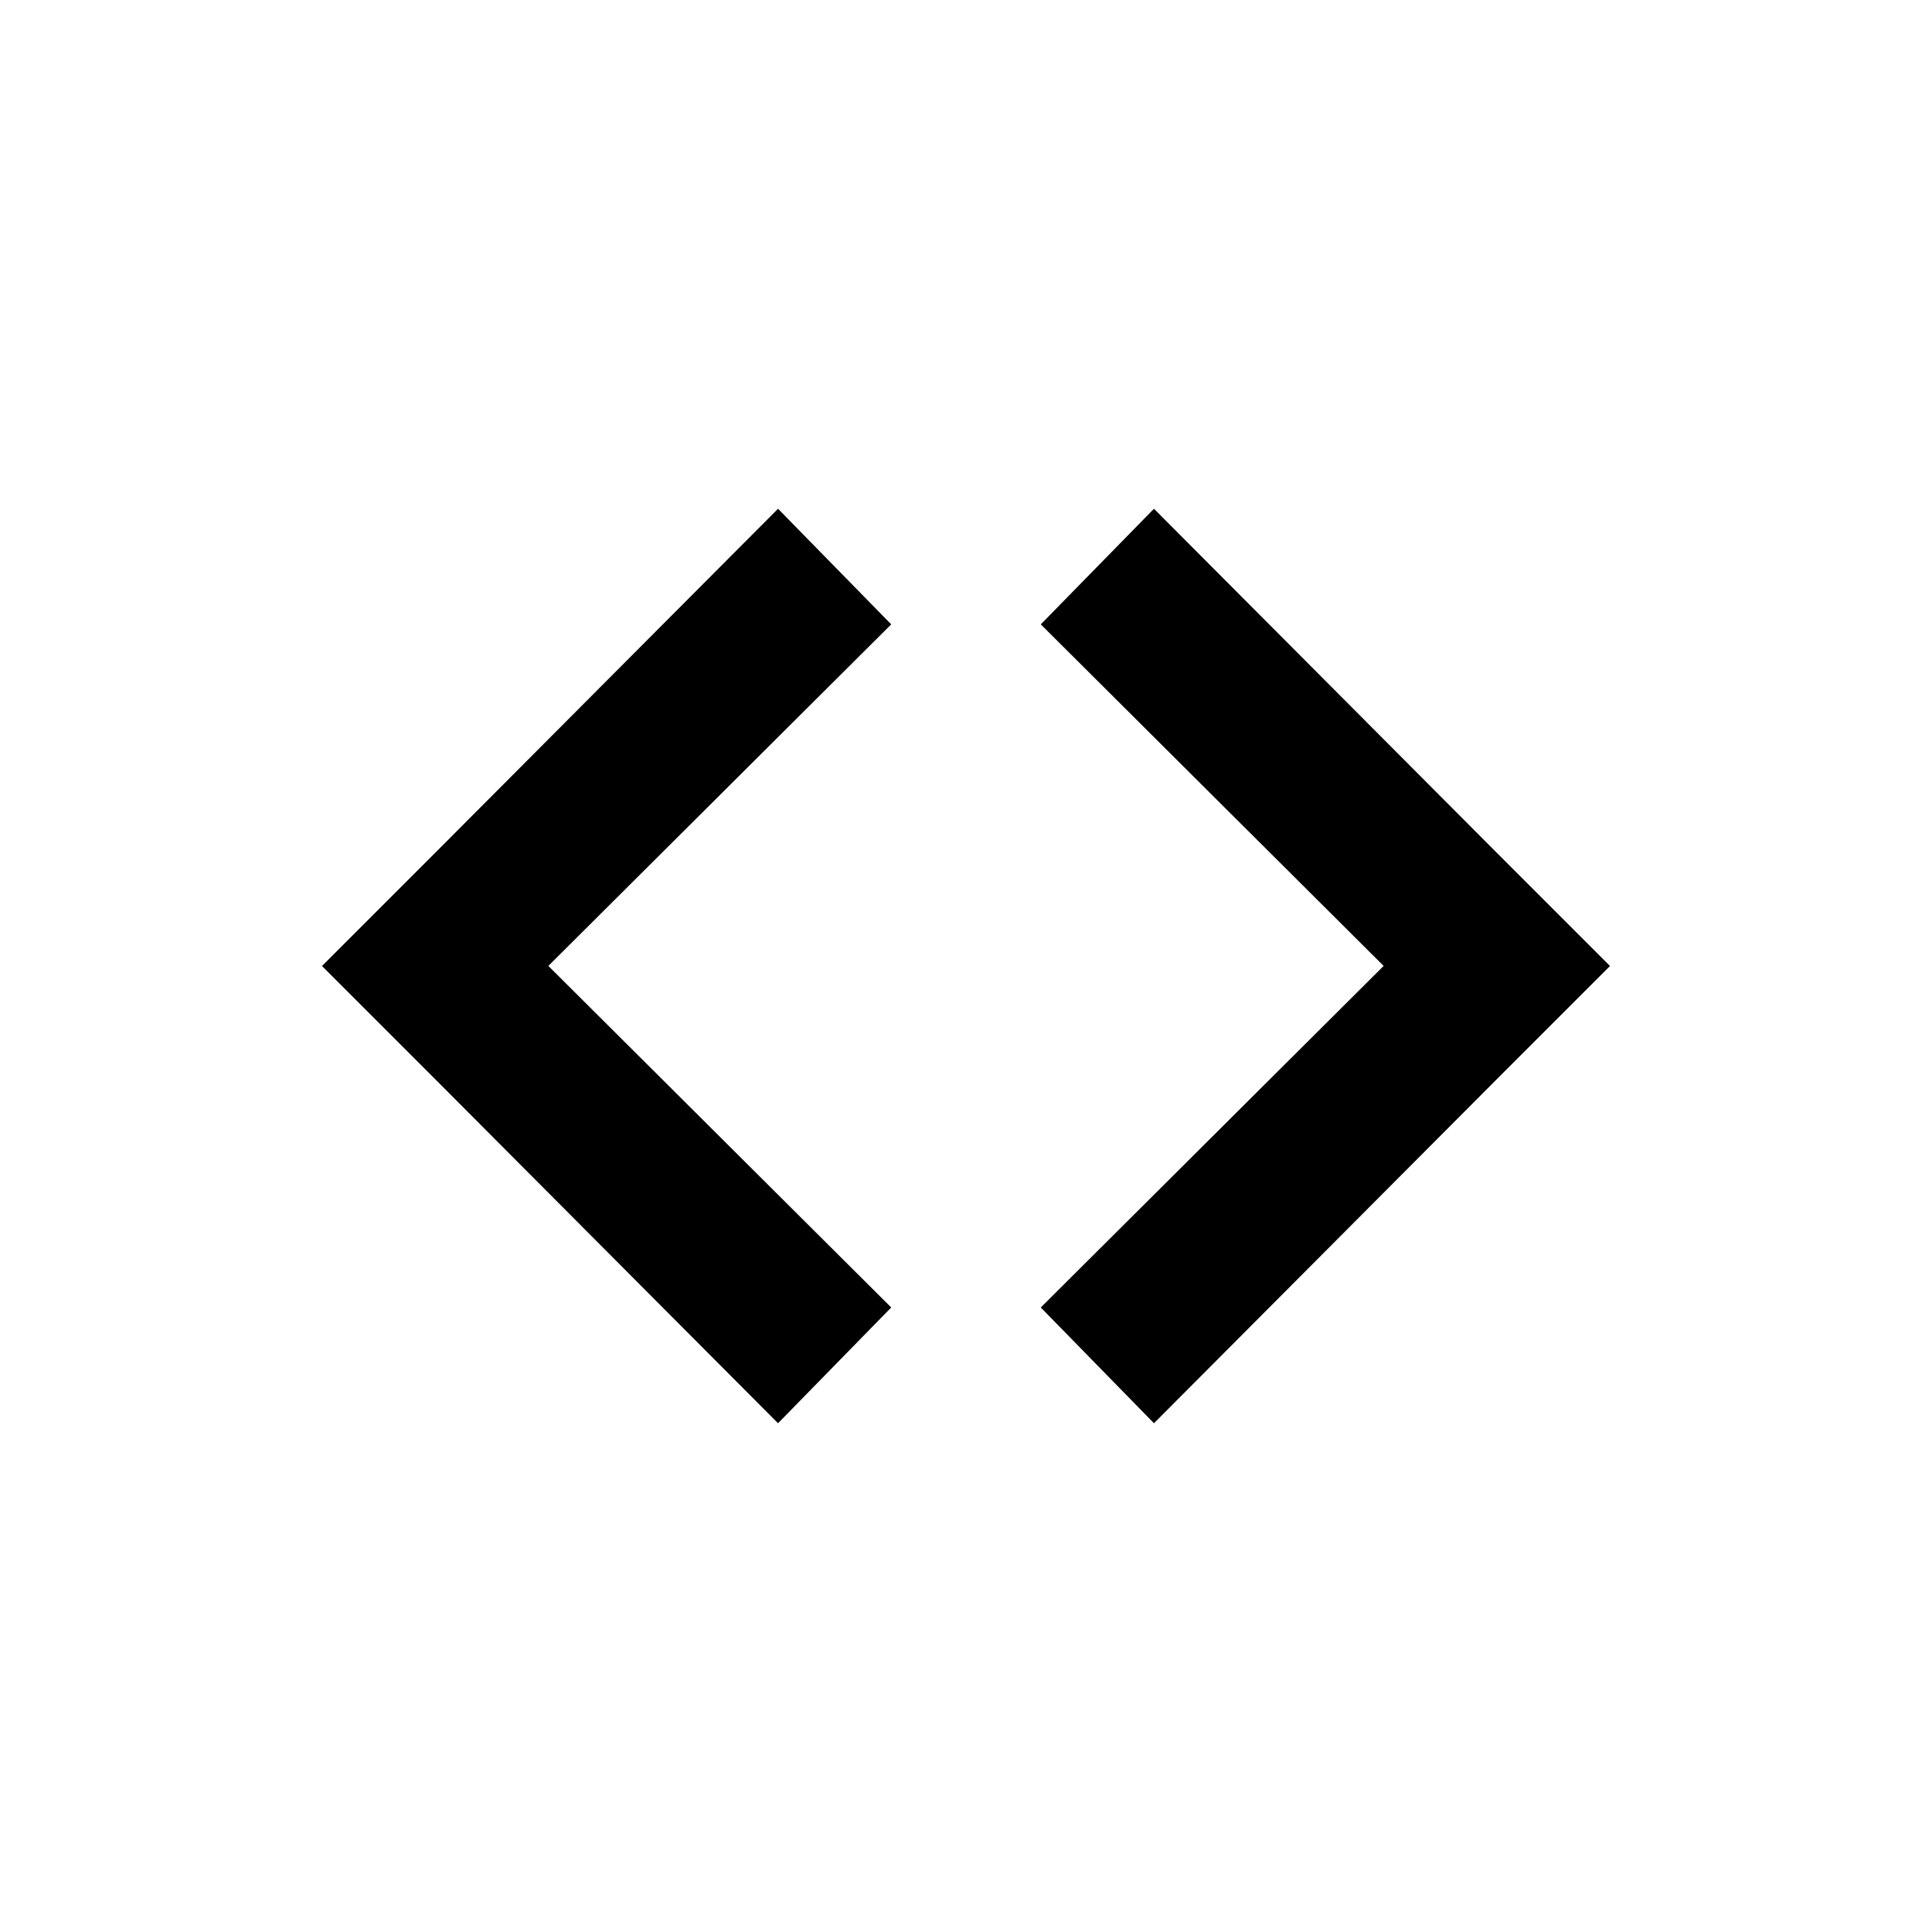
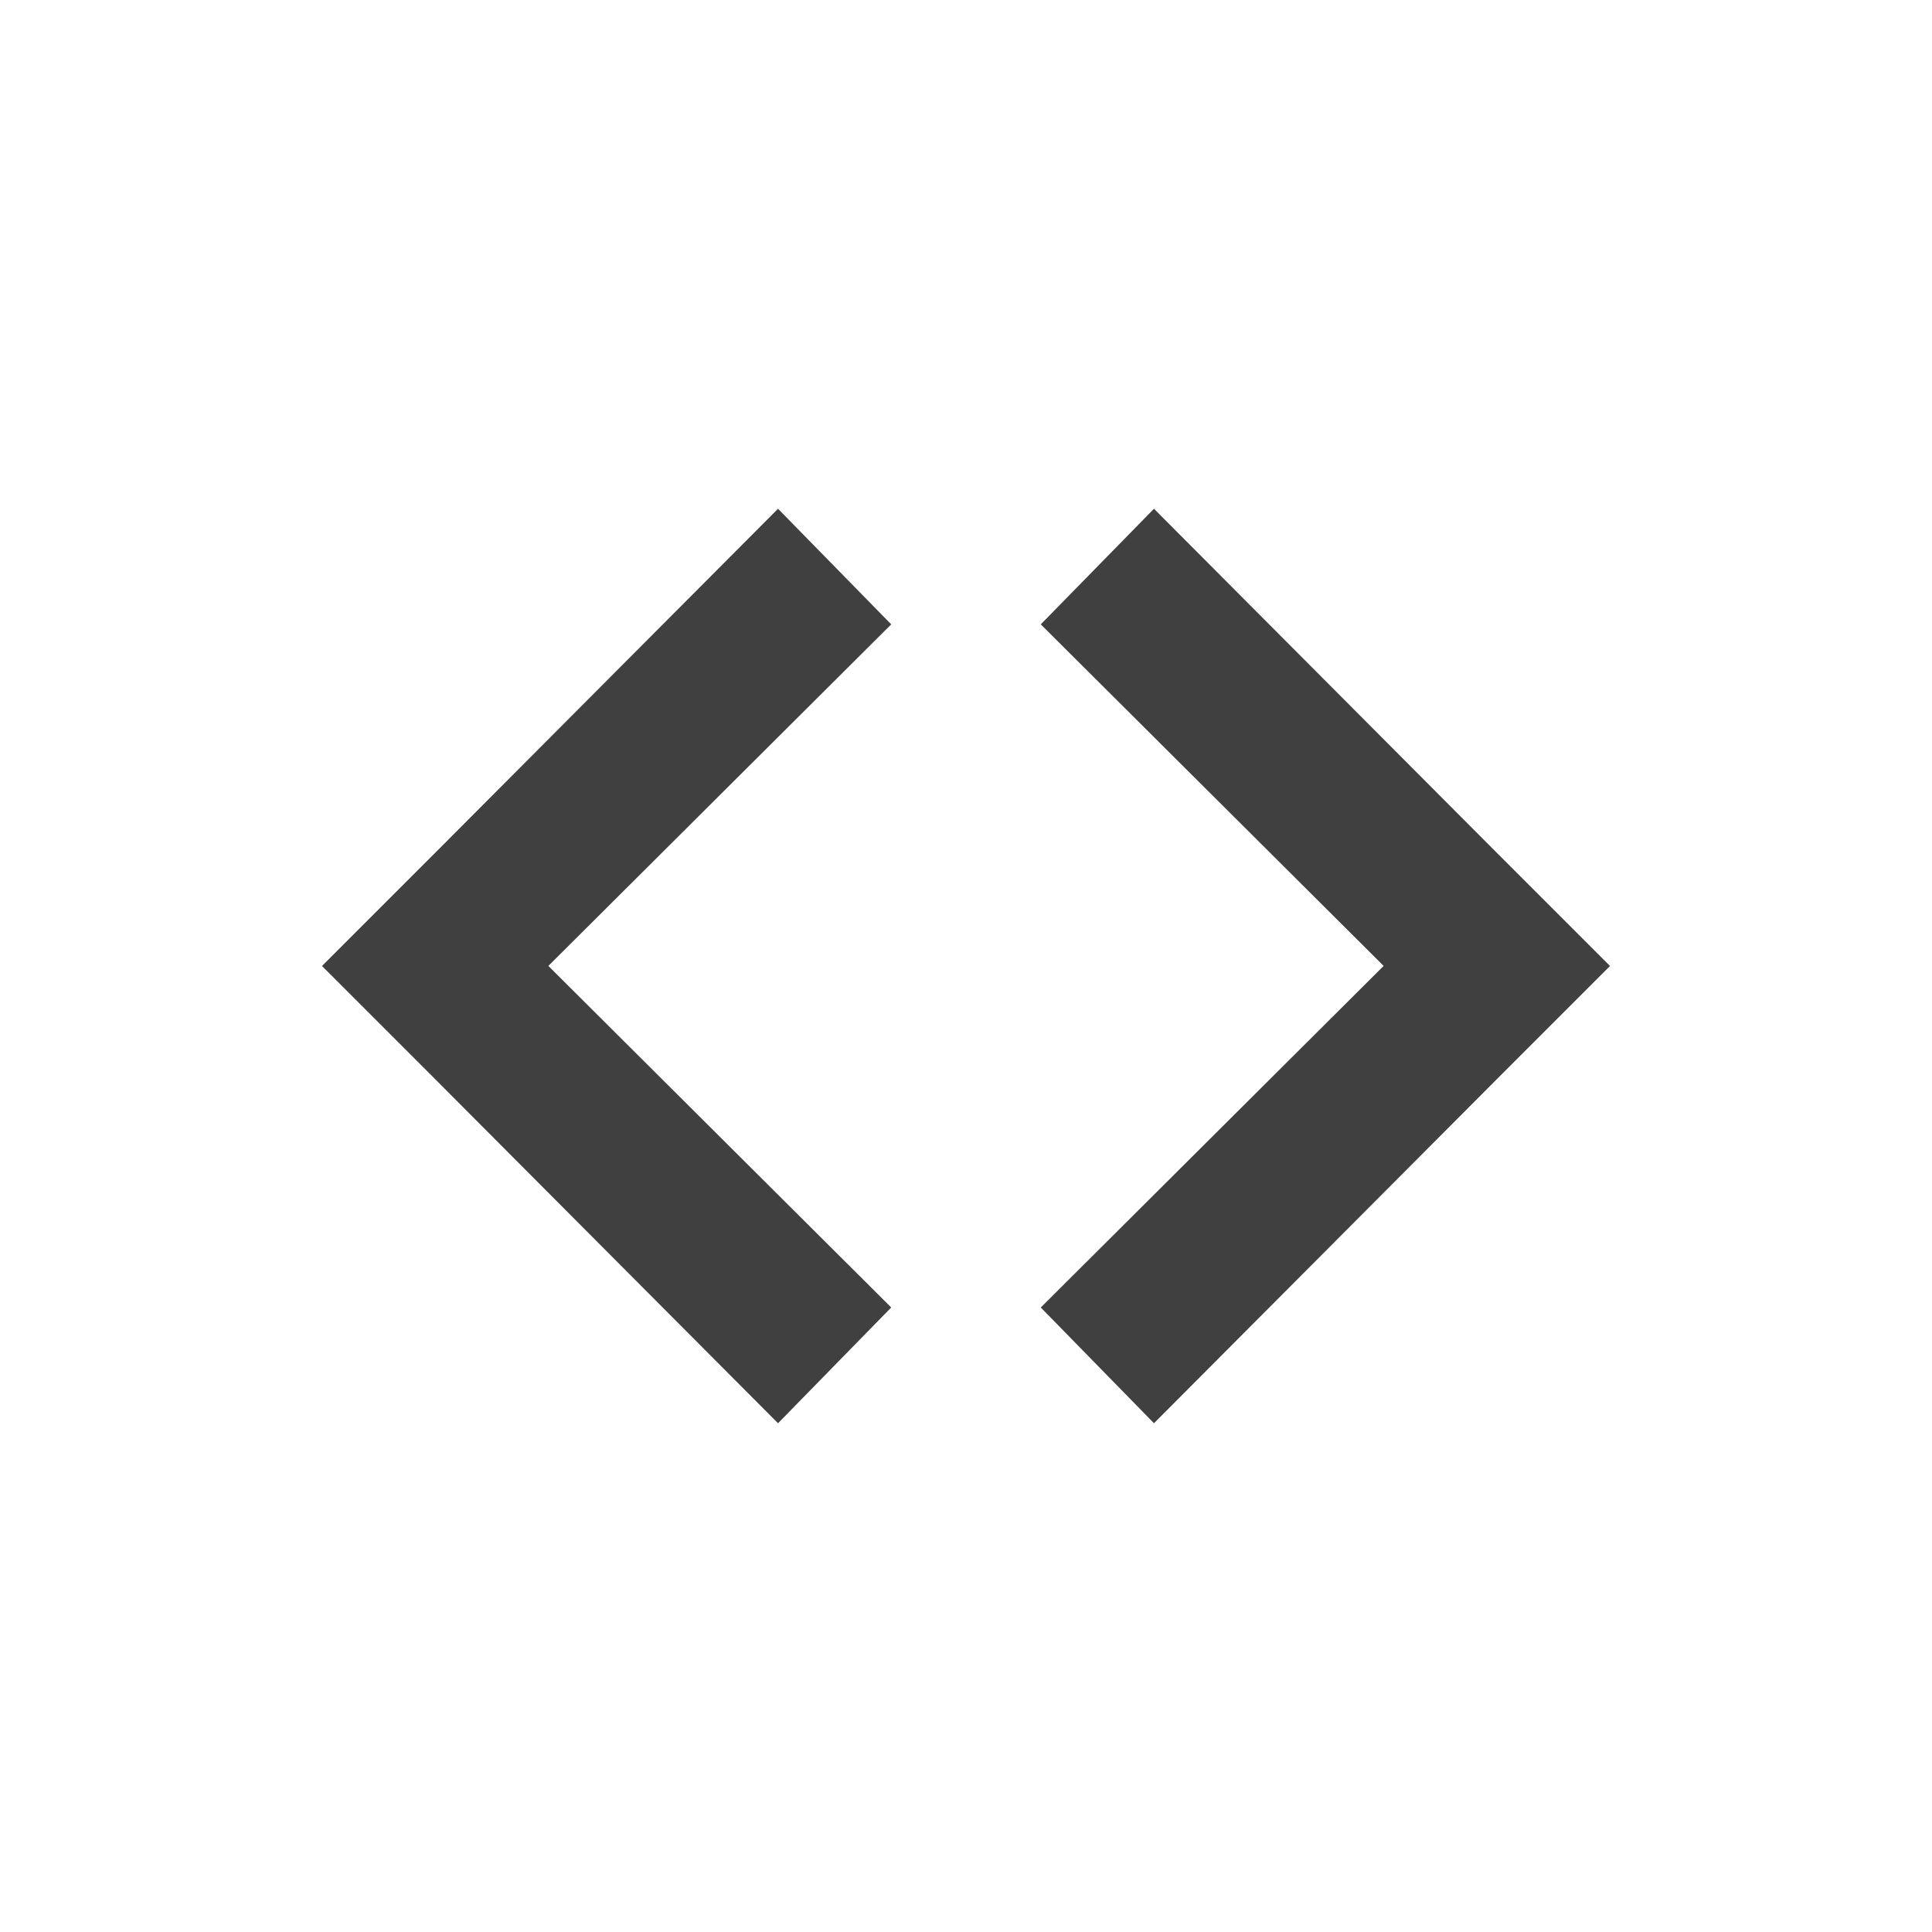
<svg xmlns="http://www.w3.org/2000/svg" xmlns:xlink="http://www.w3.org/1999/xlink" width="24" height="24" viewBox="0 0 24 24">
-   <g id="code">
+   <g id="code" style="opacity:0.75;">
    <path id="left-bracket" d="M9.665 6.32l-4.259 4.274-1.406 1.406 1.406 1.406 4.259 4.274 1.406-1.438-4.259-4.243 4.259-4.243z" />
    <use transform="matrix(-1 0 0 1 24 0)" id="right-bracket" xlink:href="#left-bracket" />
  </g>
</svg>
